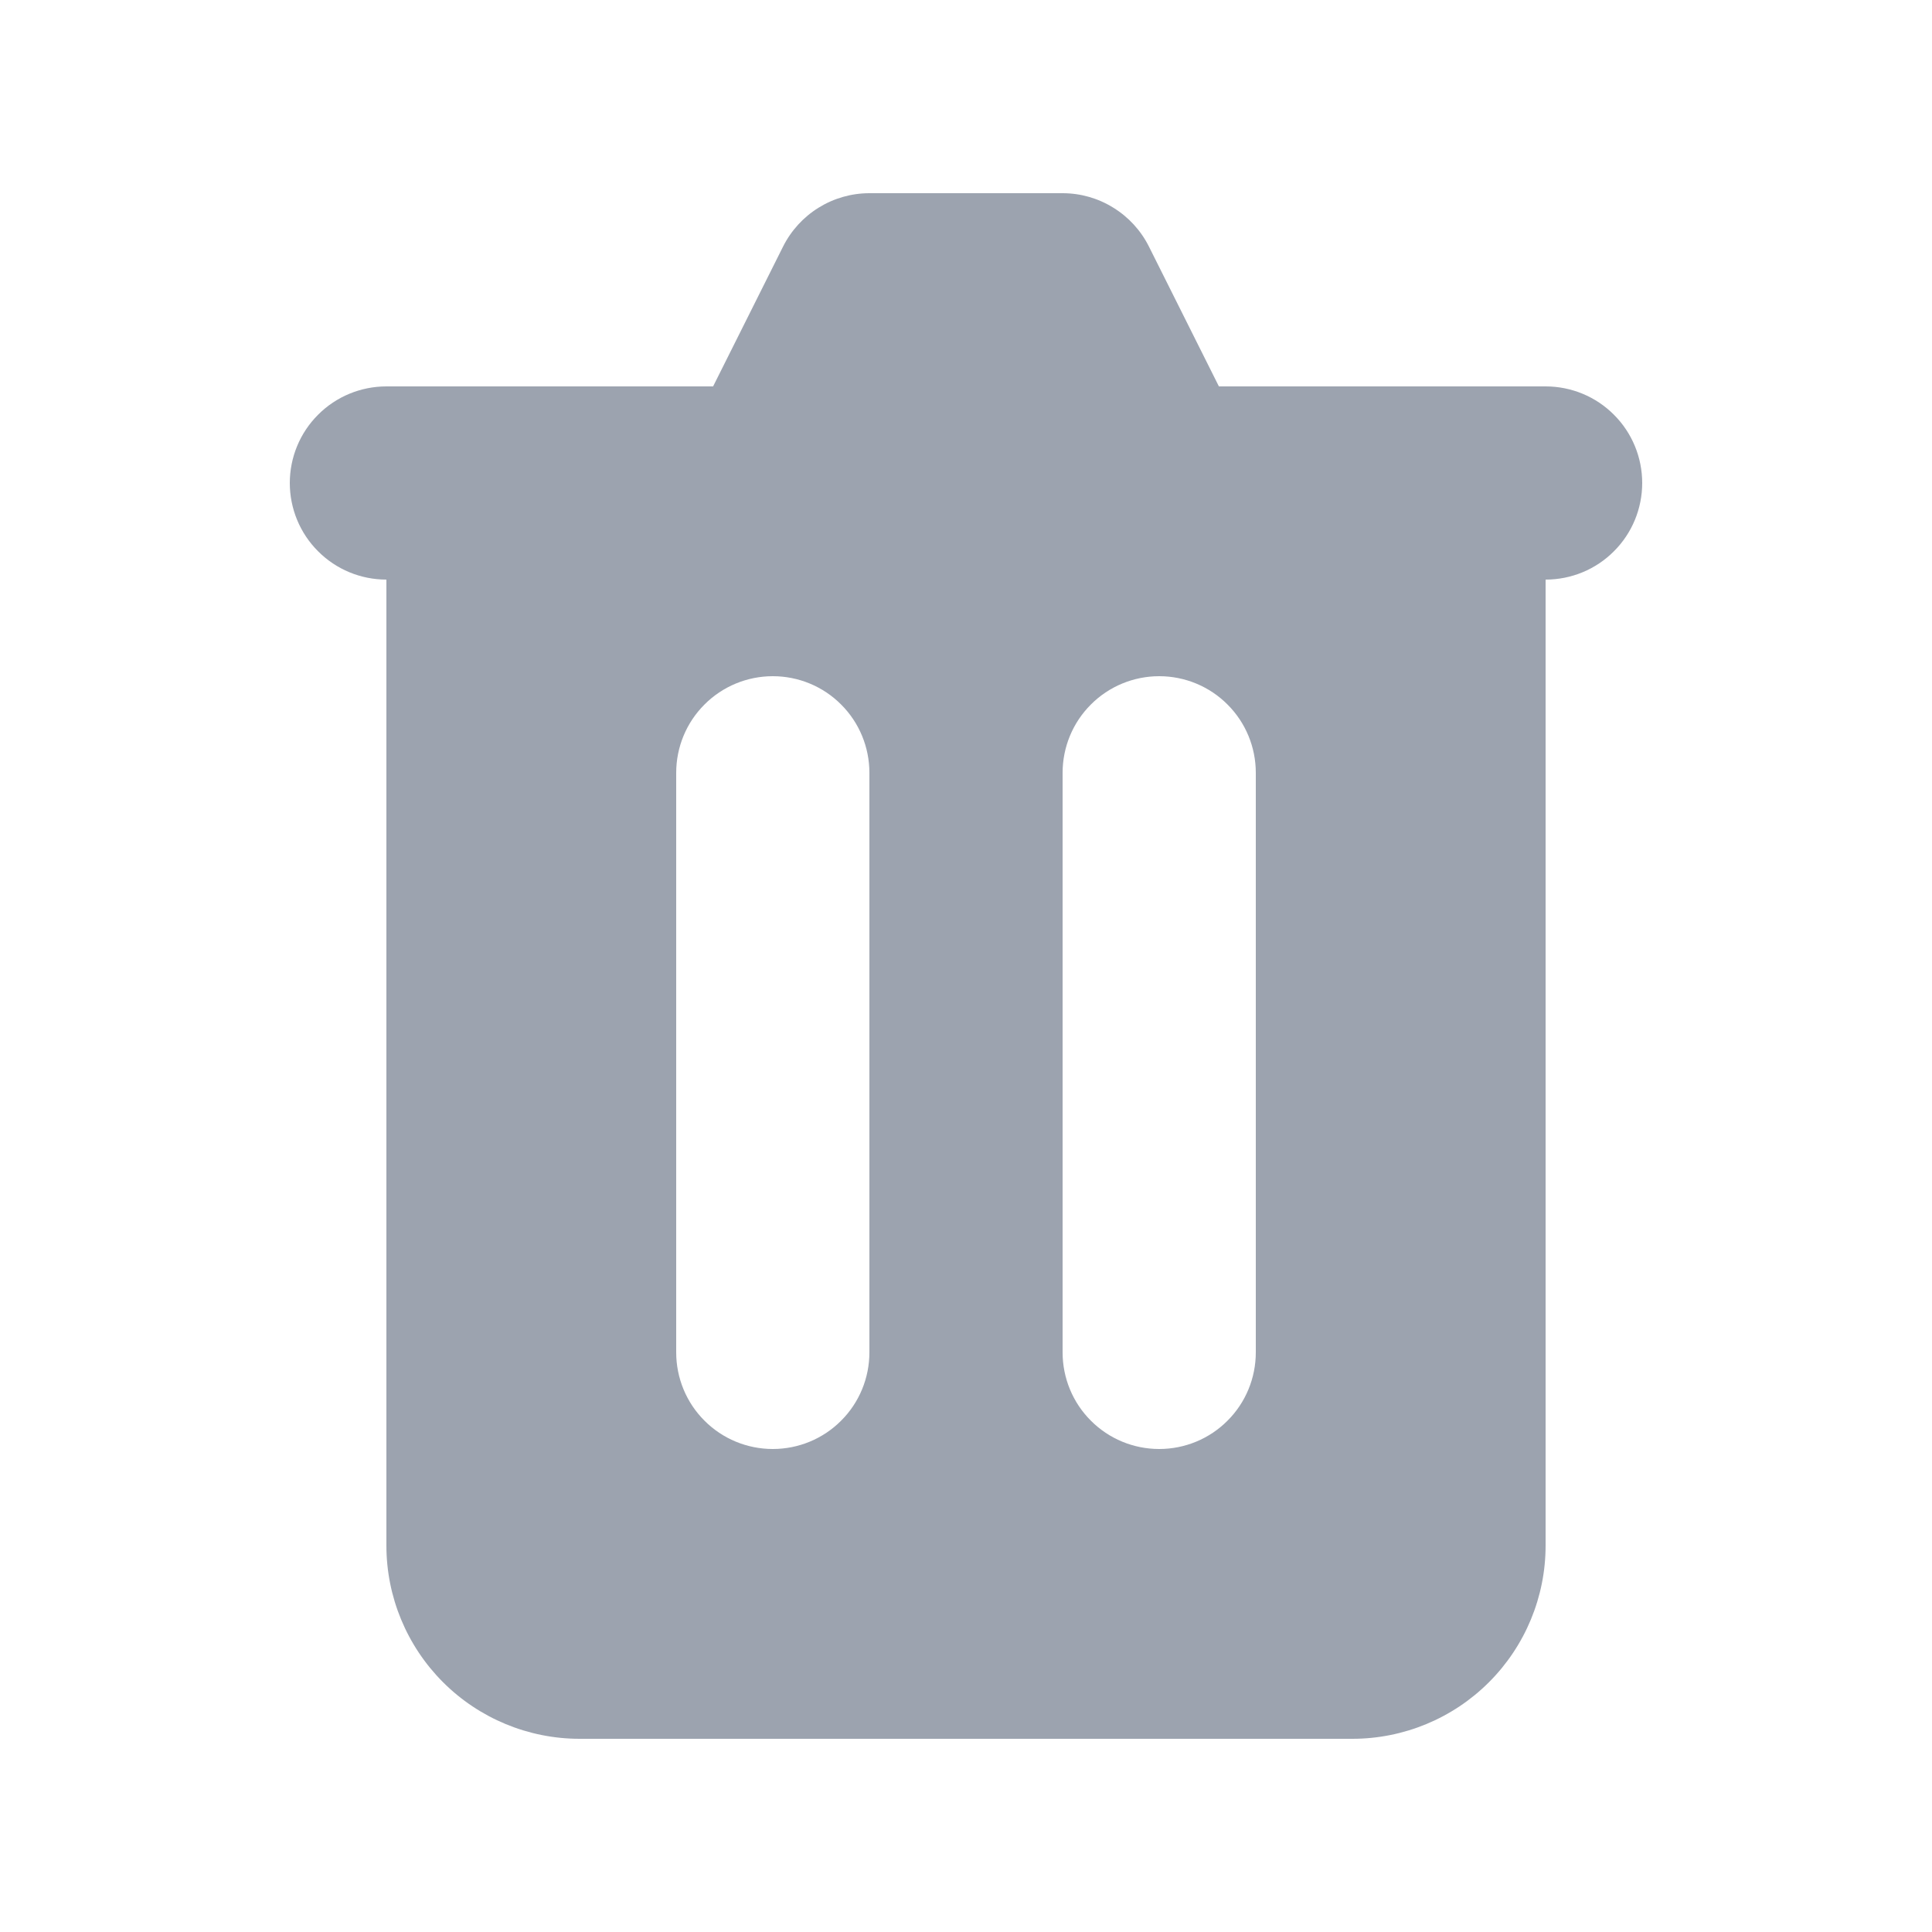
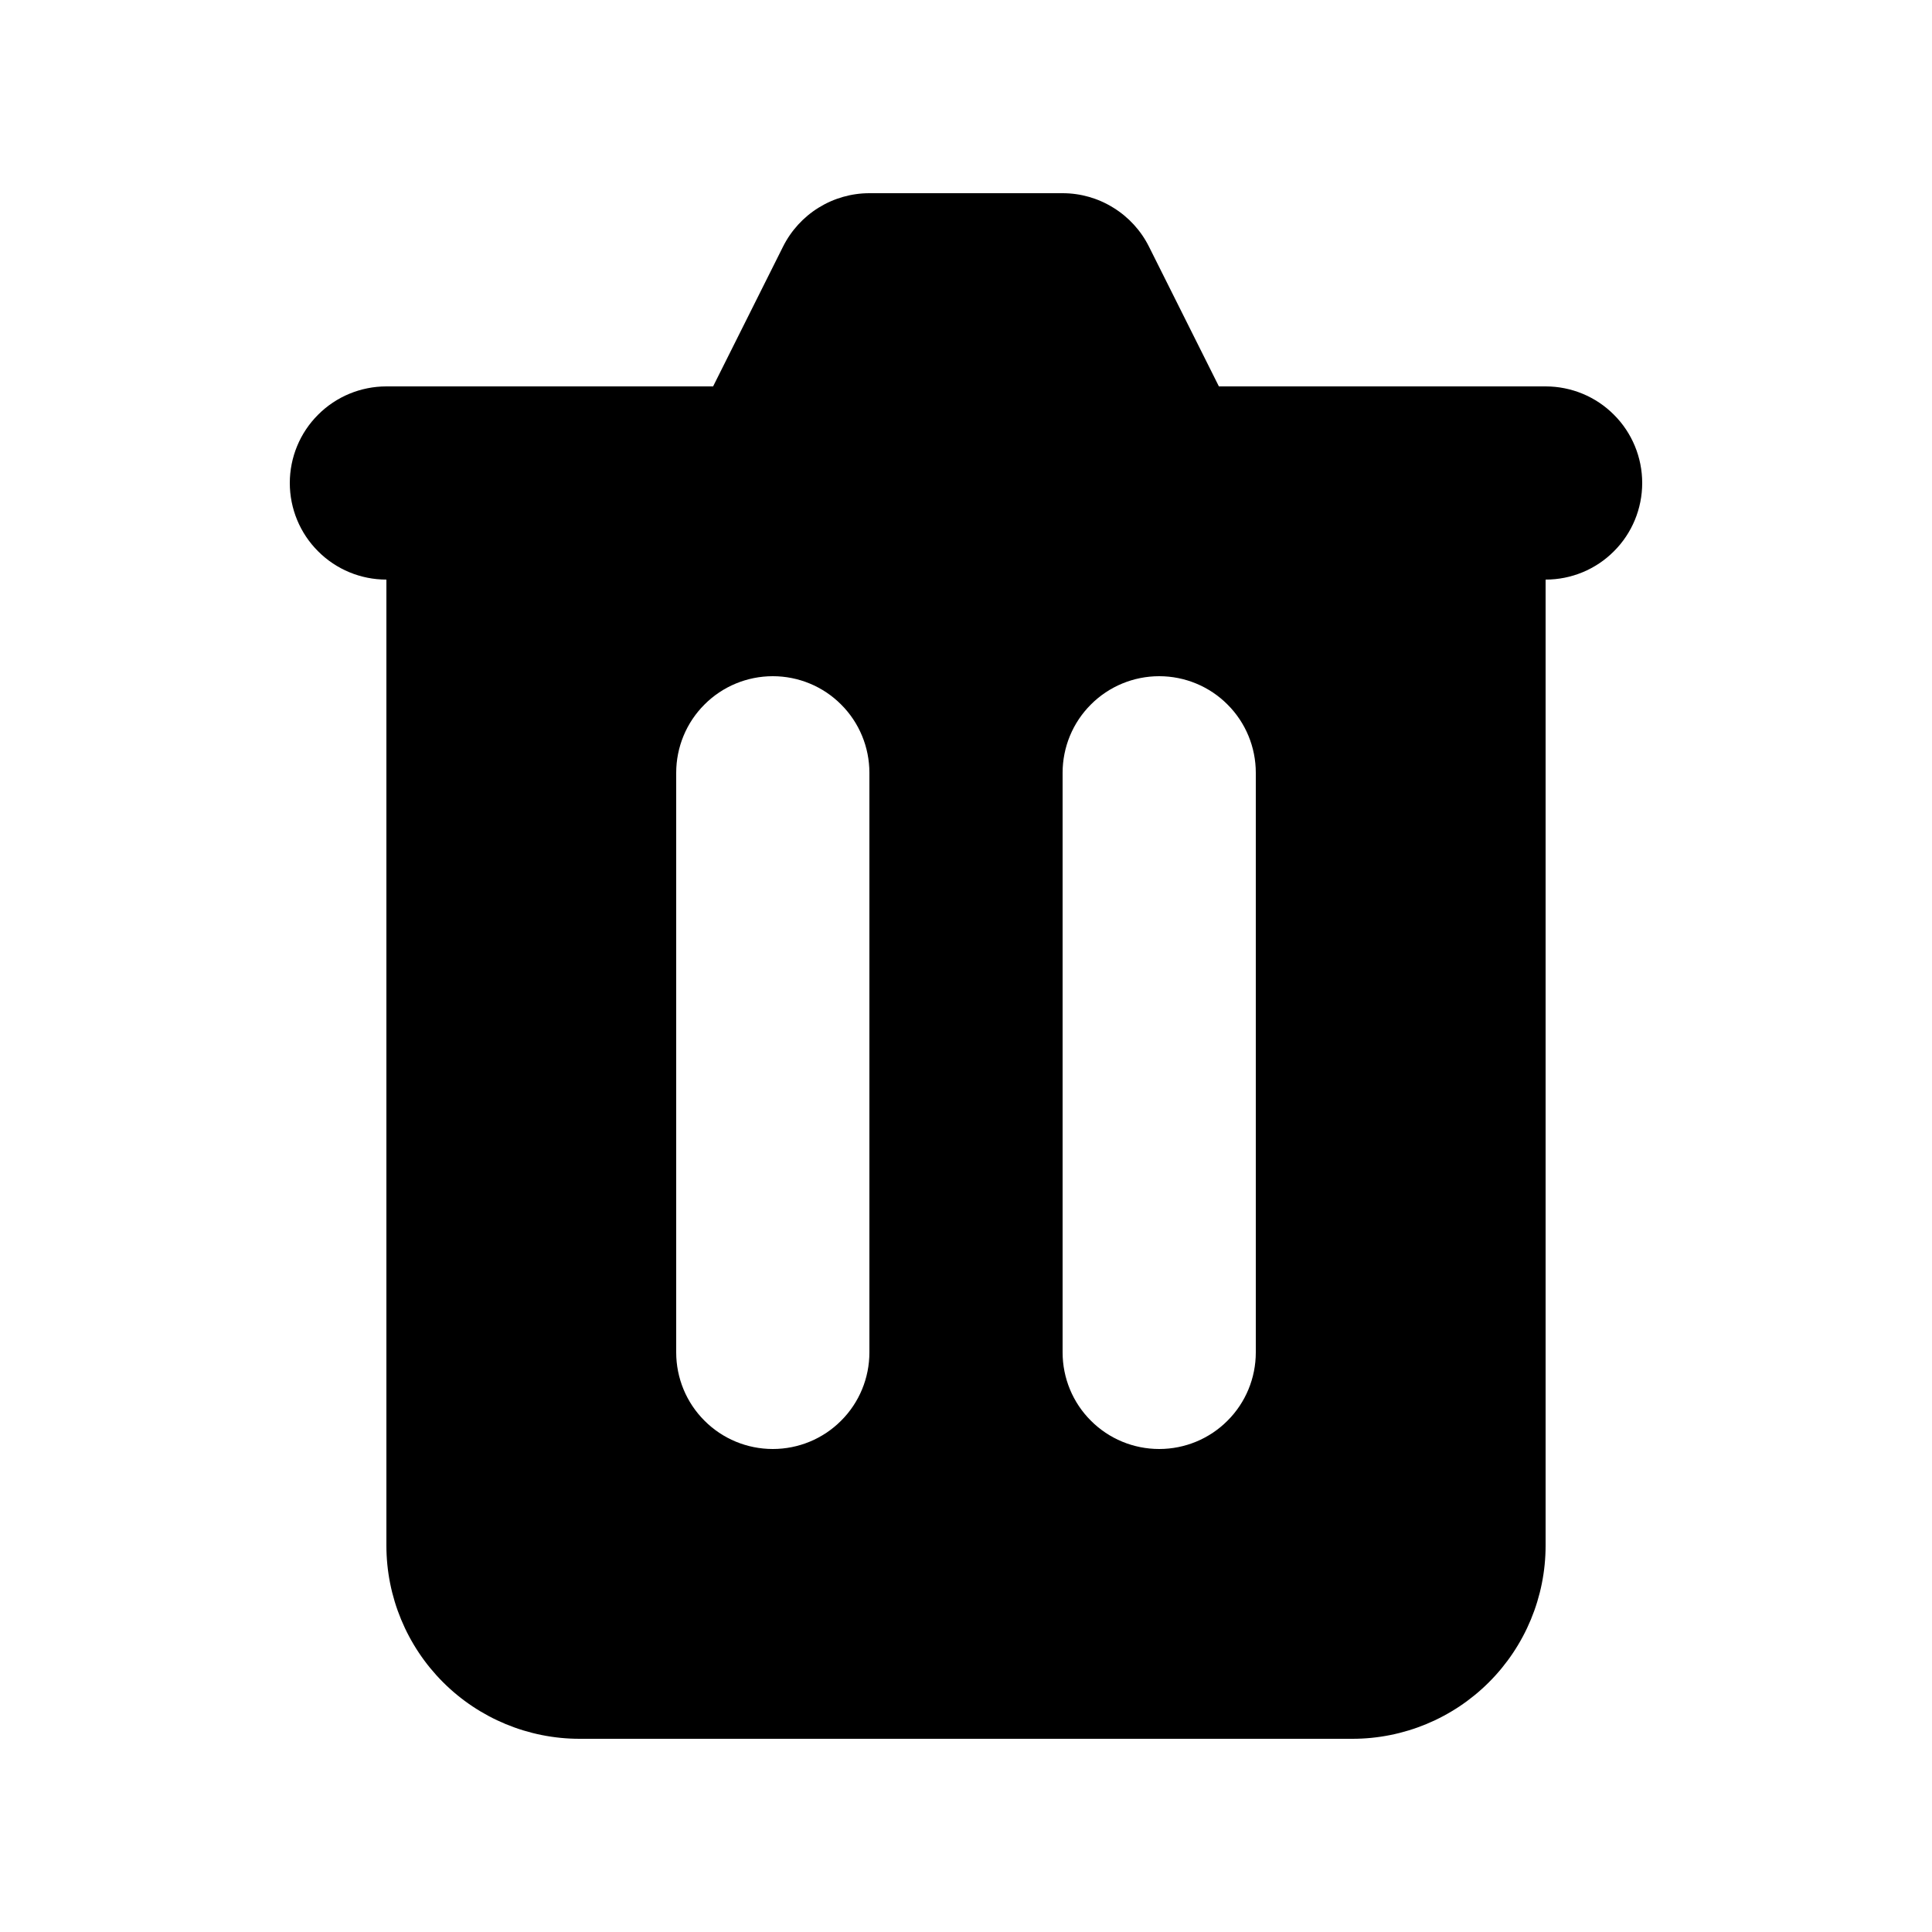
<svg xmlns="http://www.w3.org/2000/svg" width="20" height="20" viewBox="0 0 20 20" fill="none">
-   <path fill-rule="evenodd" clip-rule="evenodd" d="M9 2C8.814 2 8.632 2.052 8.474 2.15C8.317 2.247 8.189 2.387 8.106 2.553L7.382 4H4C3.735 4 3.48 4.105 3.293 4.293C3.105 4.48 3 4.735 3 5C3 5.265 3.105 5.52 3.293 5.707C3.48 5.895 3.735 6 4 6V16C4 16.53 4.211 17.039 4.586 17.414C4.961 17.789 5.47 18 6 18H14C14.53 18 15.039 17.789 15.414 17.414C15.789 17.039 16 16.53 16 16V6C16.265 6 16.52 5.895 16.707 5.707C16.895 5.52 17 5.265 17 5C17 4.735 16.895 4.48 16.707 4.293C16.52 4.105 16.265 4 16 4H12.618L11.894 2.553C11.811 2.387 11.683 2.247 11.525 2.15C11.368 2.052 11.186 2 11 2H9ZM7 8C7 7.735 7.105 7.48 7.293 7.293C7.48 7.105 7.735 7 8 7C8.265 7 8.52 7.105 8.707 7.293C8.895 7.48 9 7.735 9 8V14C9 14.265 8.895 14.52 8.707 14.707C8.52 14.895 8.265 15 8 15C7.735 15 7.48 14.895 7.293 14.707C7.105 14.52 7 14.265 7 14V8ZM12 7C11.735 7 11.48 7.105 11.293 7.293C11.105 7.48 11 7.735 11 8V14C11 14.265 11.105 14.52 11.293 14.707C11.48 14.895 11.735 15 12 15C12.265 15 12.52 14.895 12.707 14.707C12.895 14.52 13 14.265 13 14V8C13 7.735 12.895 7.48 12.707 7.293C12.52 7.105 12.265 7 12 7Z" fill="#9CA3AF" />
+   <path fill-rule="evenodd" clip-rule="evenodd" d="M9 2C8.814 2 8.632 2.052 8.474 2.15C8.317 2.247 8.189 2.387 8.106 2.553L7.382 4H4C3.735 4 3.48 4.105 3.293 4.293C3.105 4.48 3 4.735 3 5C3 5.265 3.105 5.52 3.293 5.707C3.48 5.895 3.735 6 4 6V16C4 16.53 4.211 17.039 4.586 17.414C4.961 17.789 5.47 18 6 18H14C14.53 18 15.039 17.789 15.414 17.414C15.789 17.039 16 16.53 16 16V6C16.265 6 16.52 5.895 16.707 5.707C16.895 5.52 17 5.265 17 5C17 4.735 16.895 4.48 16.707 4.293C16.52 4.105 16.265 4 16 4H12.618L11.894 2.553C11.811 2.387 11.683 2.247 11.525 2.15C11.368 2.052 11.186 2 11 2H9ZM7 8C7 7.735 7.105 7.48 7.293 7.293C7.48 7.105 7.735 7 8 7C8.265 7 8.52 7.105 8.707 7.293C8.895 7.48 9 7.735 9 8V14C9 14.265 8.895 14.52 8.707 14.707C8.52 14.895 8.265 15 8 15C7.735 15 7.48 14.895 7.293 14.707C7.105 14.52 7 14.265 7 14V8ZM12 7C11.735 7 11.48 7.105 11.293 7.293C11.105 7.48 11 7.735 11 8V14C11 14.265 11.105 14.52 11.293 14.707C11.48 14.895 11.735 15 12 15C12.265 15 12.52 14.895 12.707 14.707C12.895 14.52 13 14.265 13 14V8C13 7.735 12.895 7.48 12.707 7.293C12.52 7.105 12.265 7 12 7Z" fill="#000000" />
</svg>
